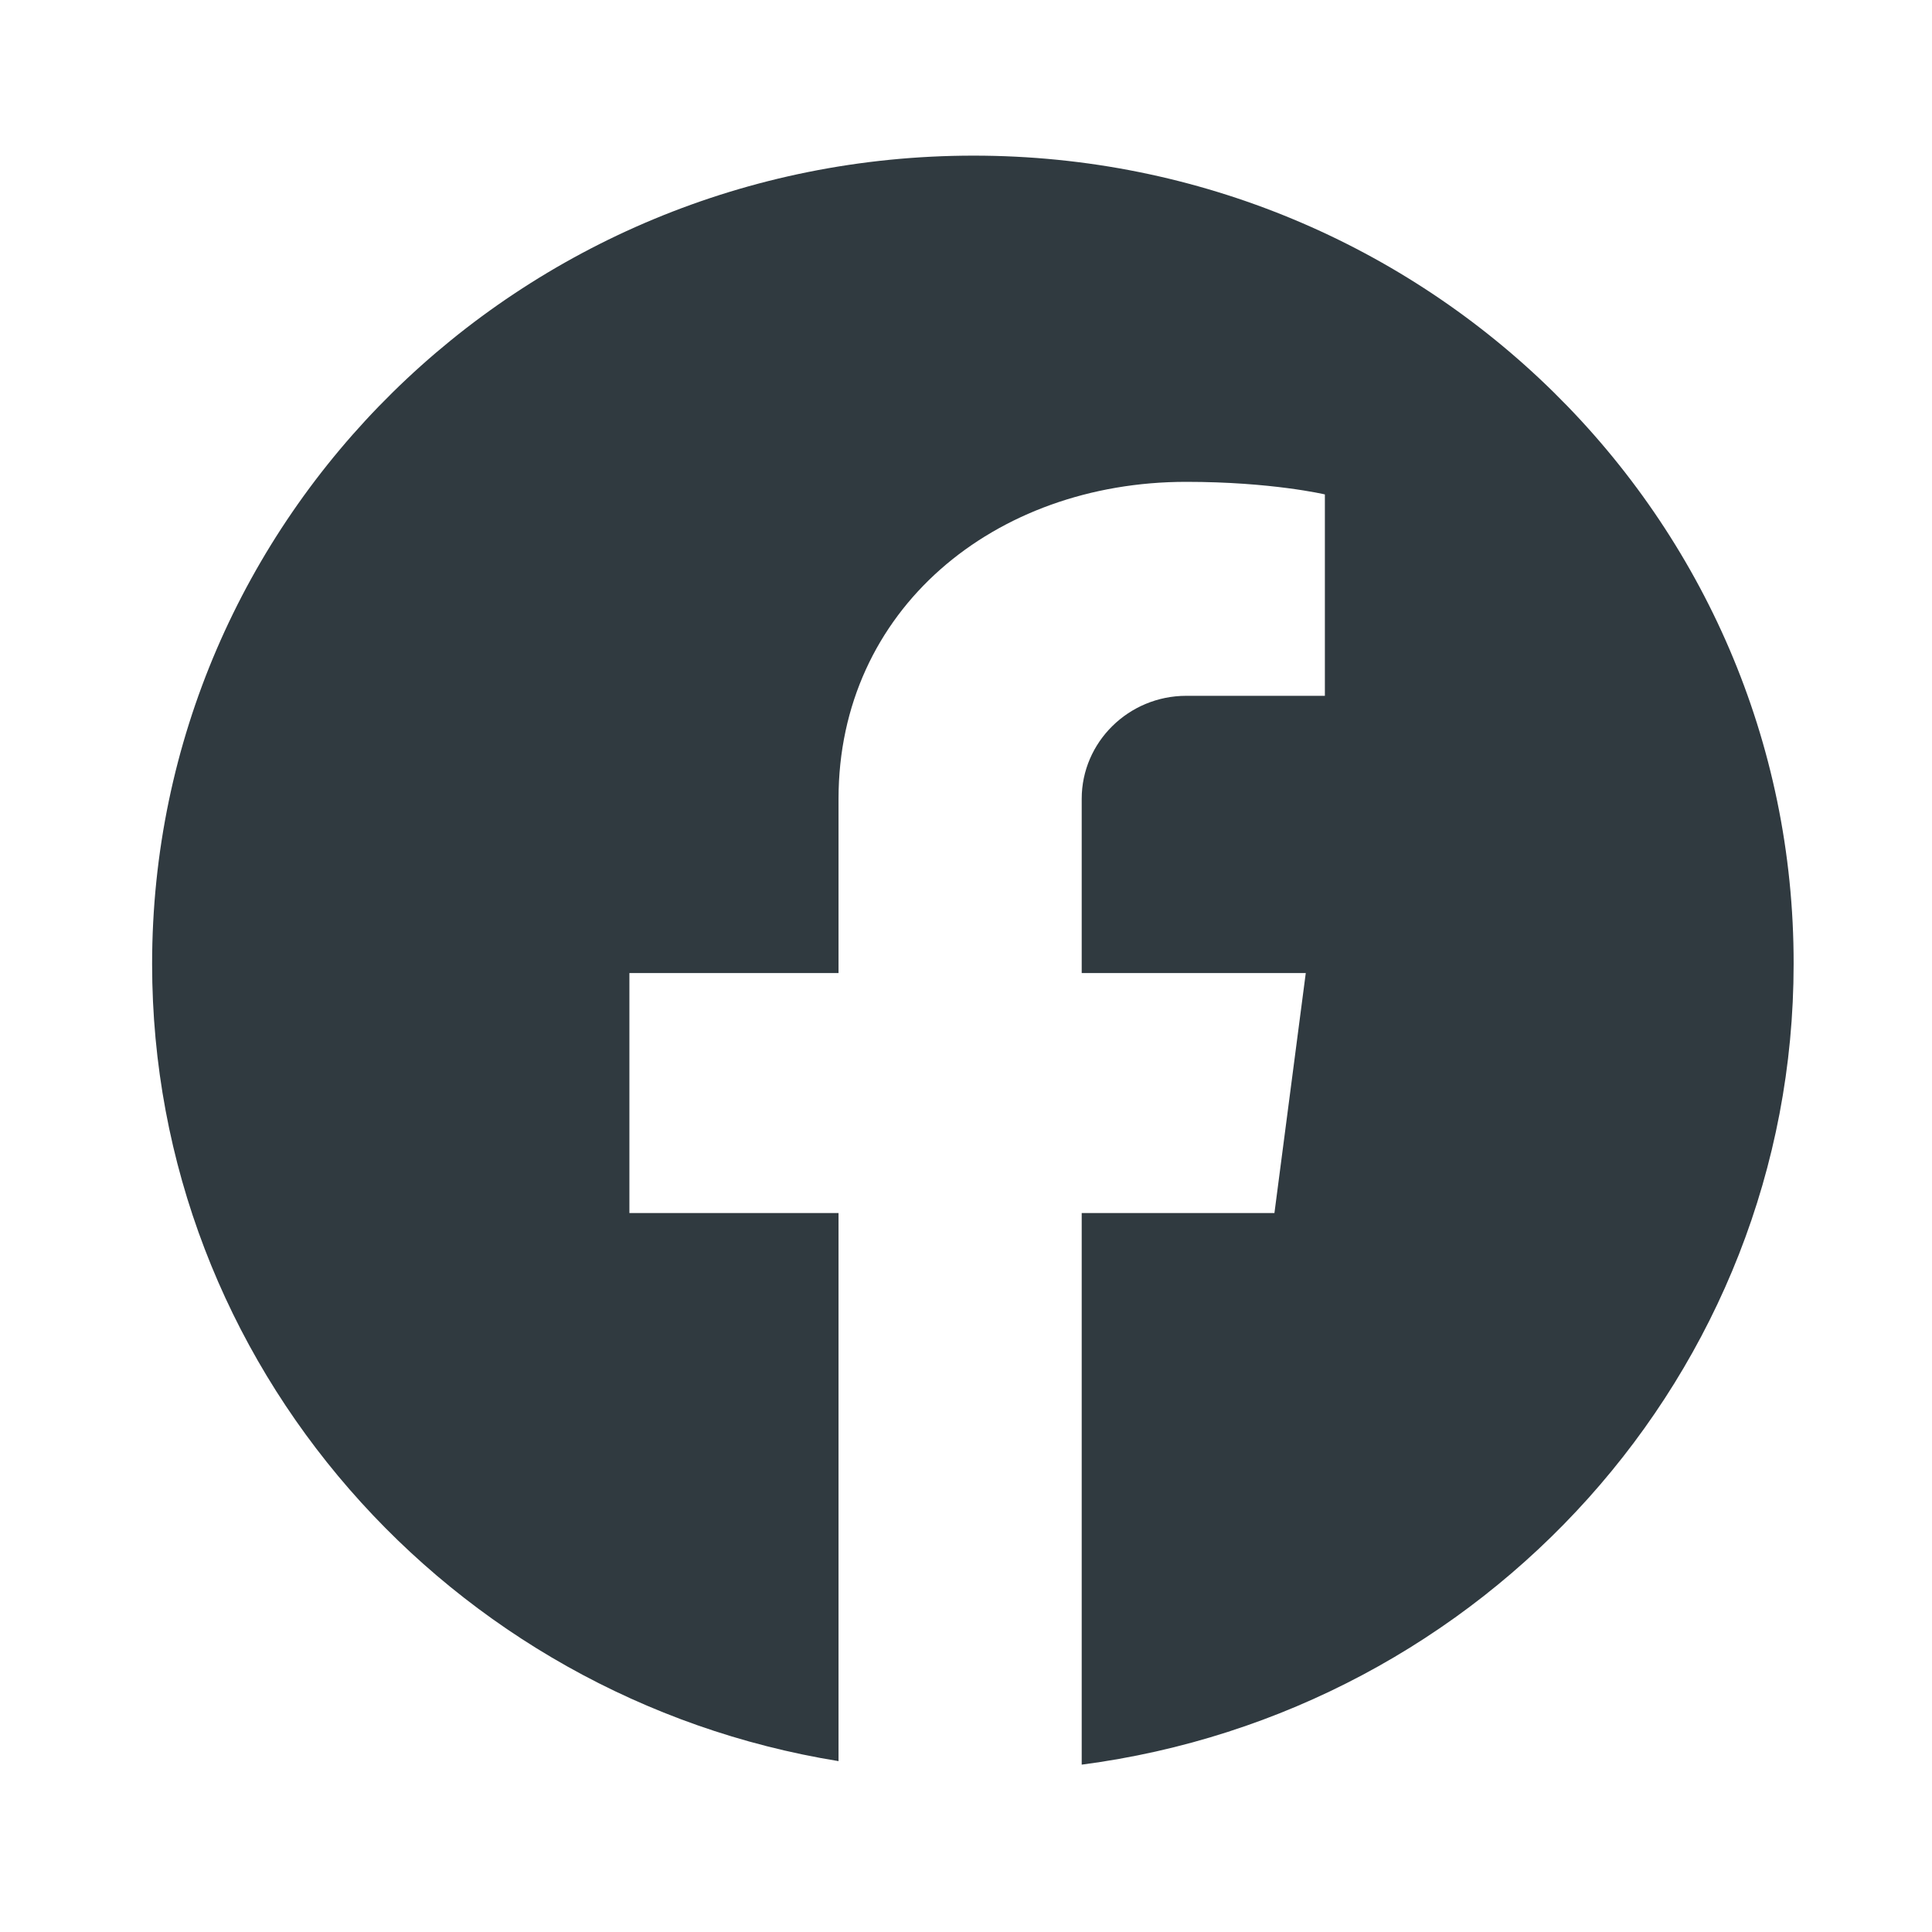
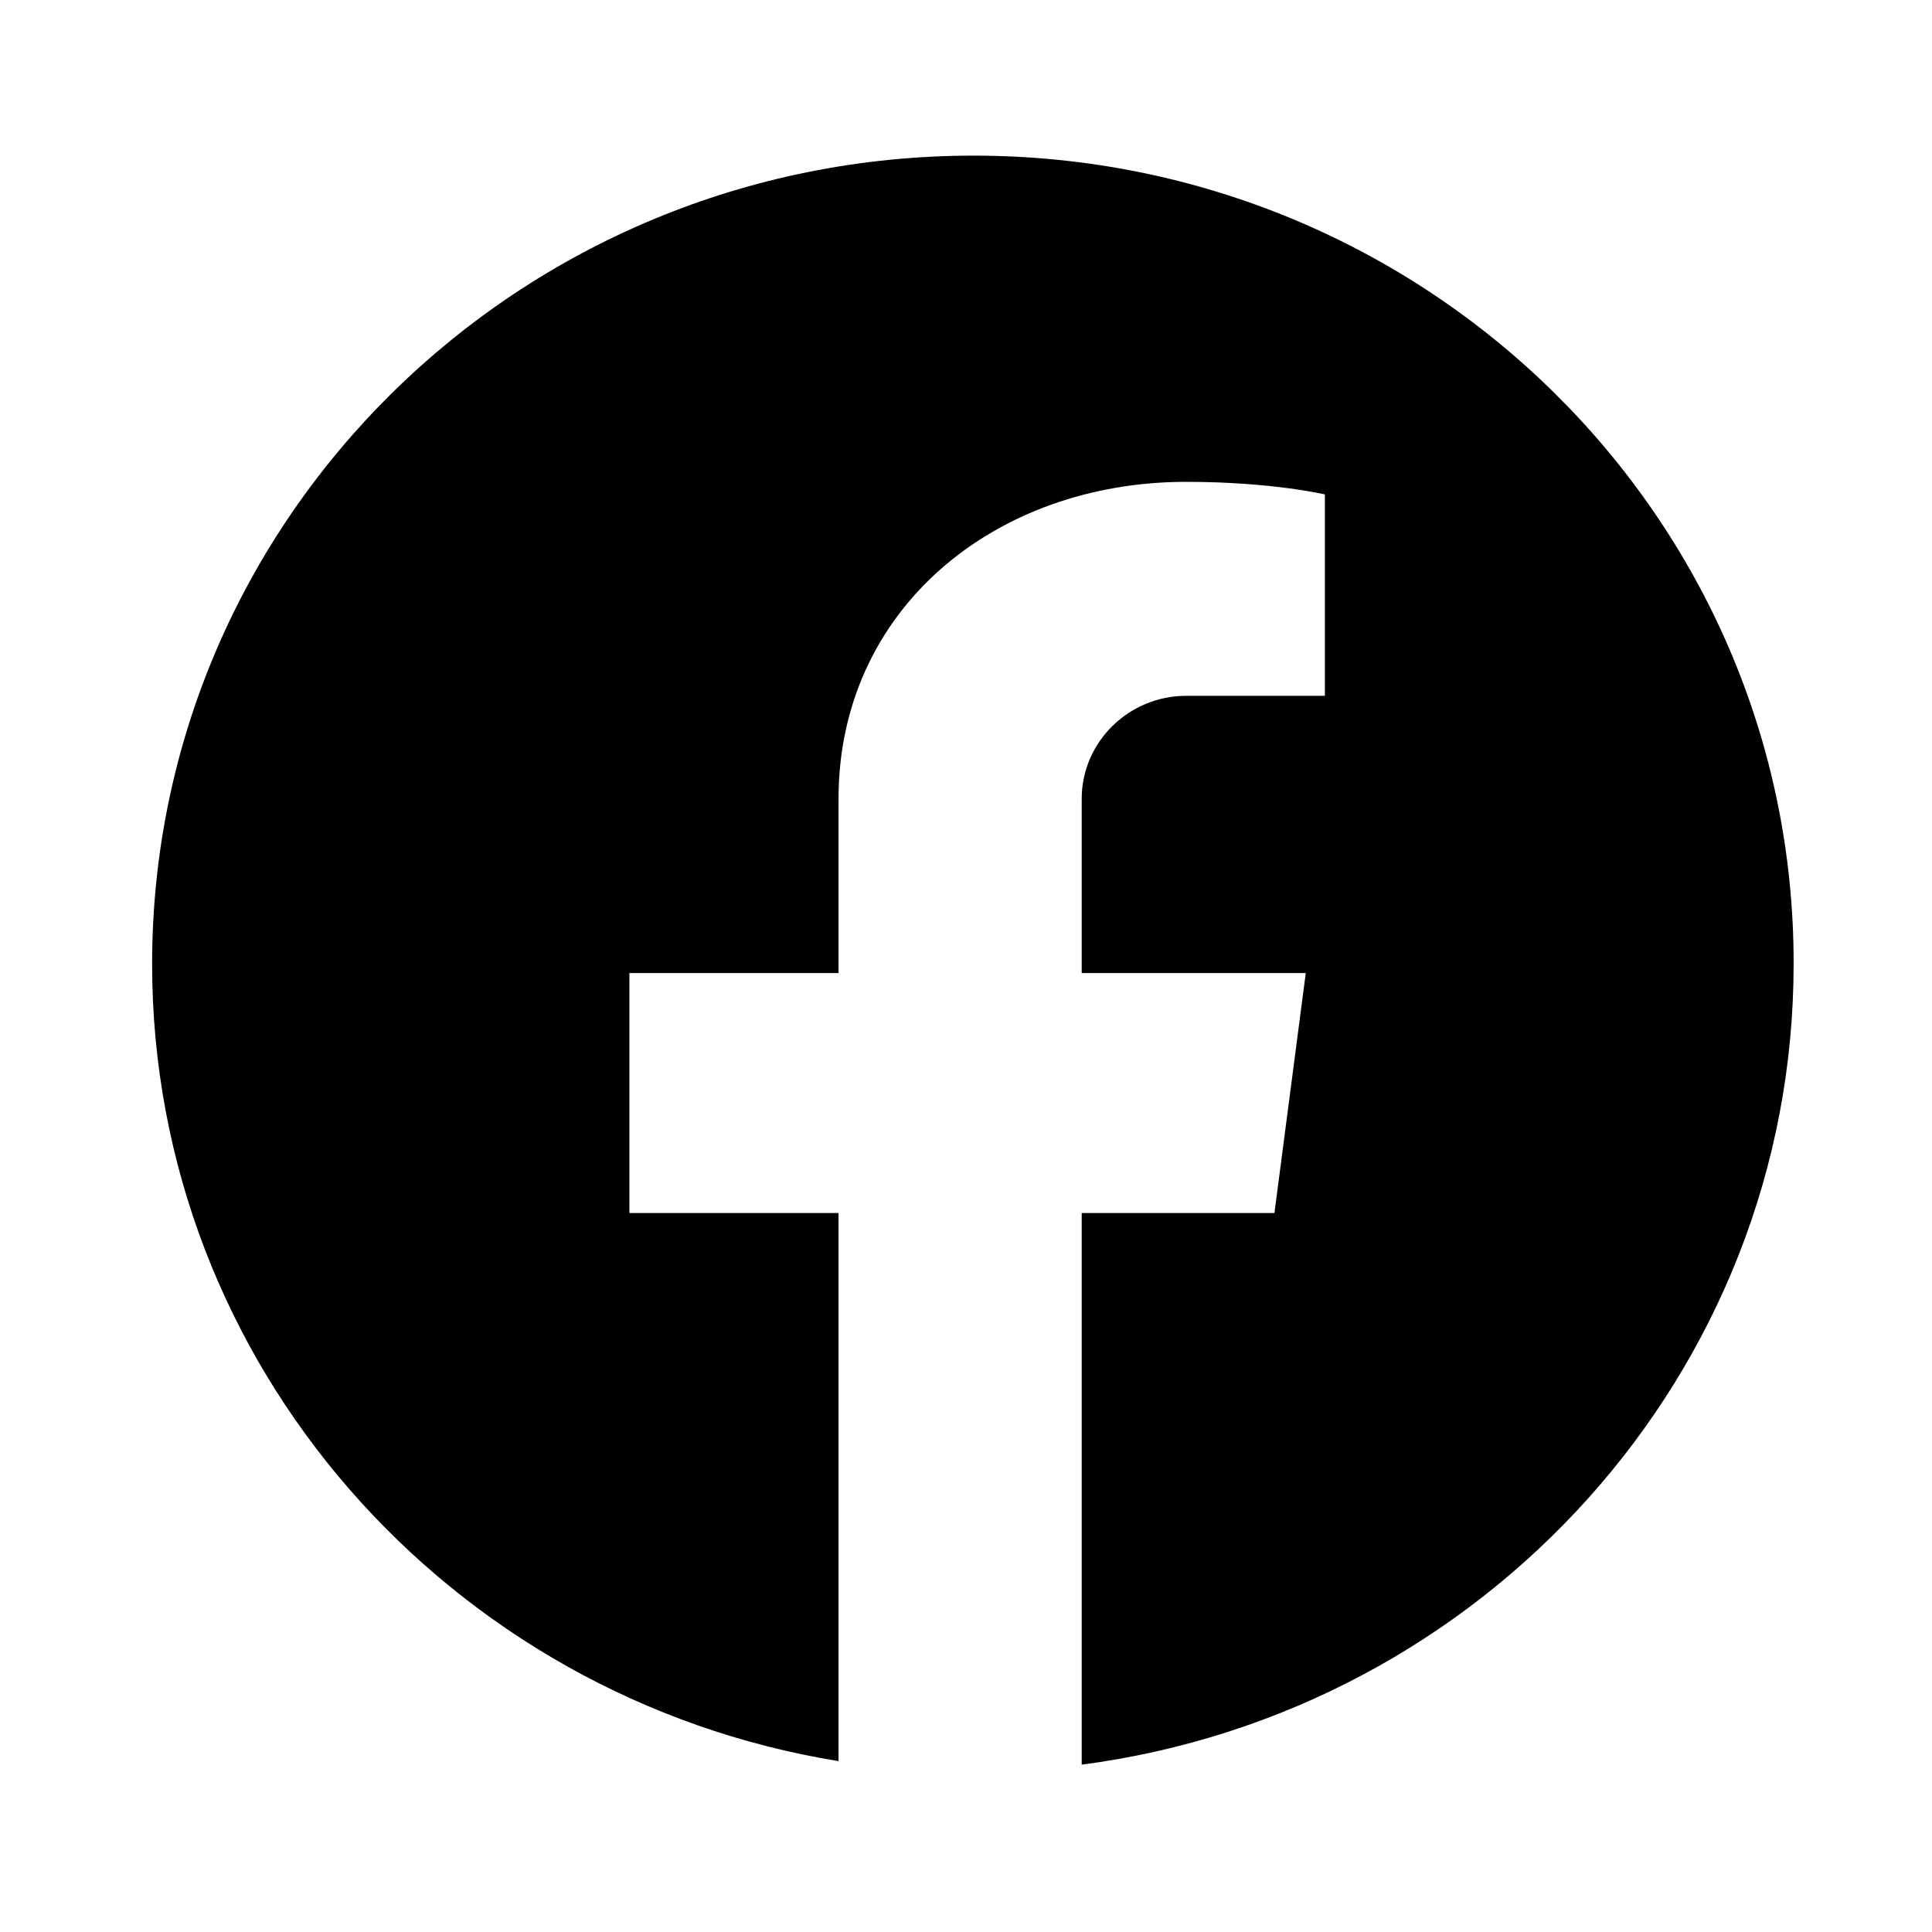
<svg xmlns="http://www.w3.org/2000/svg" width="60" zoomAndPan="magnify" viewBox="0 0 45 45" height="60" preserveAspectRatio="xMidYMid meet" version="1.0">
  <defs>
    <clipPath id="165fbb377f">
      <path d="M 3.543 3.613 L 41.793 3.613 L 41.793 41.113 L 3.543 41.113 Z M 3.543 3.613 " clip-rule="nonzero" />
    </clipPath>
  </defs>
  <g clip-path="url(#165fbb377f)">
-     <path fill="#303A40" d="M 22.676 3.625 C 12.109 3.625 3.543 12.051 3.543 22.453 C 3.543 31.793 10.469 39.551 19.531 41.02 L 19.531 28.254 L 14.66 28.254 L 14.66 22.664 L 19.531 22.664 L 19.531 18.605 C 19.531 14.203 23.156 11.223 27.629 11.223 C 29.617 11.223 30.859 11.516 30.859 11.516 L 30.859 16.207 L 27.629 16.207 C 26.289 16.207 25.195 17.285 25.195 18.605 L 25.195 22.664 L 30.414 22.664 L 29.684 28.254 L 25.195 28.254 L 25.195 41.102 C 34.555 39.879 41.777 31.988 41.777 22.453 C 41.793 12.051 33.23 3.625 22.676 3.625 Z M 22.676 3.625 " fill-opacity="1" fill-rule="nonzero" />
+     <path fill="black" d="M 22.676 3.625 C 12.109 3.625 3.543 12.051 3.543 22.453 C 3.543 31.793 10.469 39.551 19.531 41.02 L 19.531 28.254 L 14.66 28.254 L 14.66 22.664 L 19.531 22.664 L 19.531 18.605 C 19.531 14.203 23.156 11.223 27.629 11.223 C 29.617 11.223 30.859 11.516 30.859 11.516 L 30.859 16.207 L 27.629 16.207 C 26.289 16.207 25.195 17.285 25.195 18.605 L 25.195 22.664 L 30.414 22.664 L 29.684 28.254 L 25.195 28.254 L 25.195 41.102 C 34.555 39.879 41.777 31.988 41.777 22.453 C 41.793 12.051 33.23 3.625 22.676 3.625 Z M 22.676 3.625 " fill-opacity="1" fill-rule="nonzero" />
  </g>
</svg>
